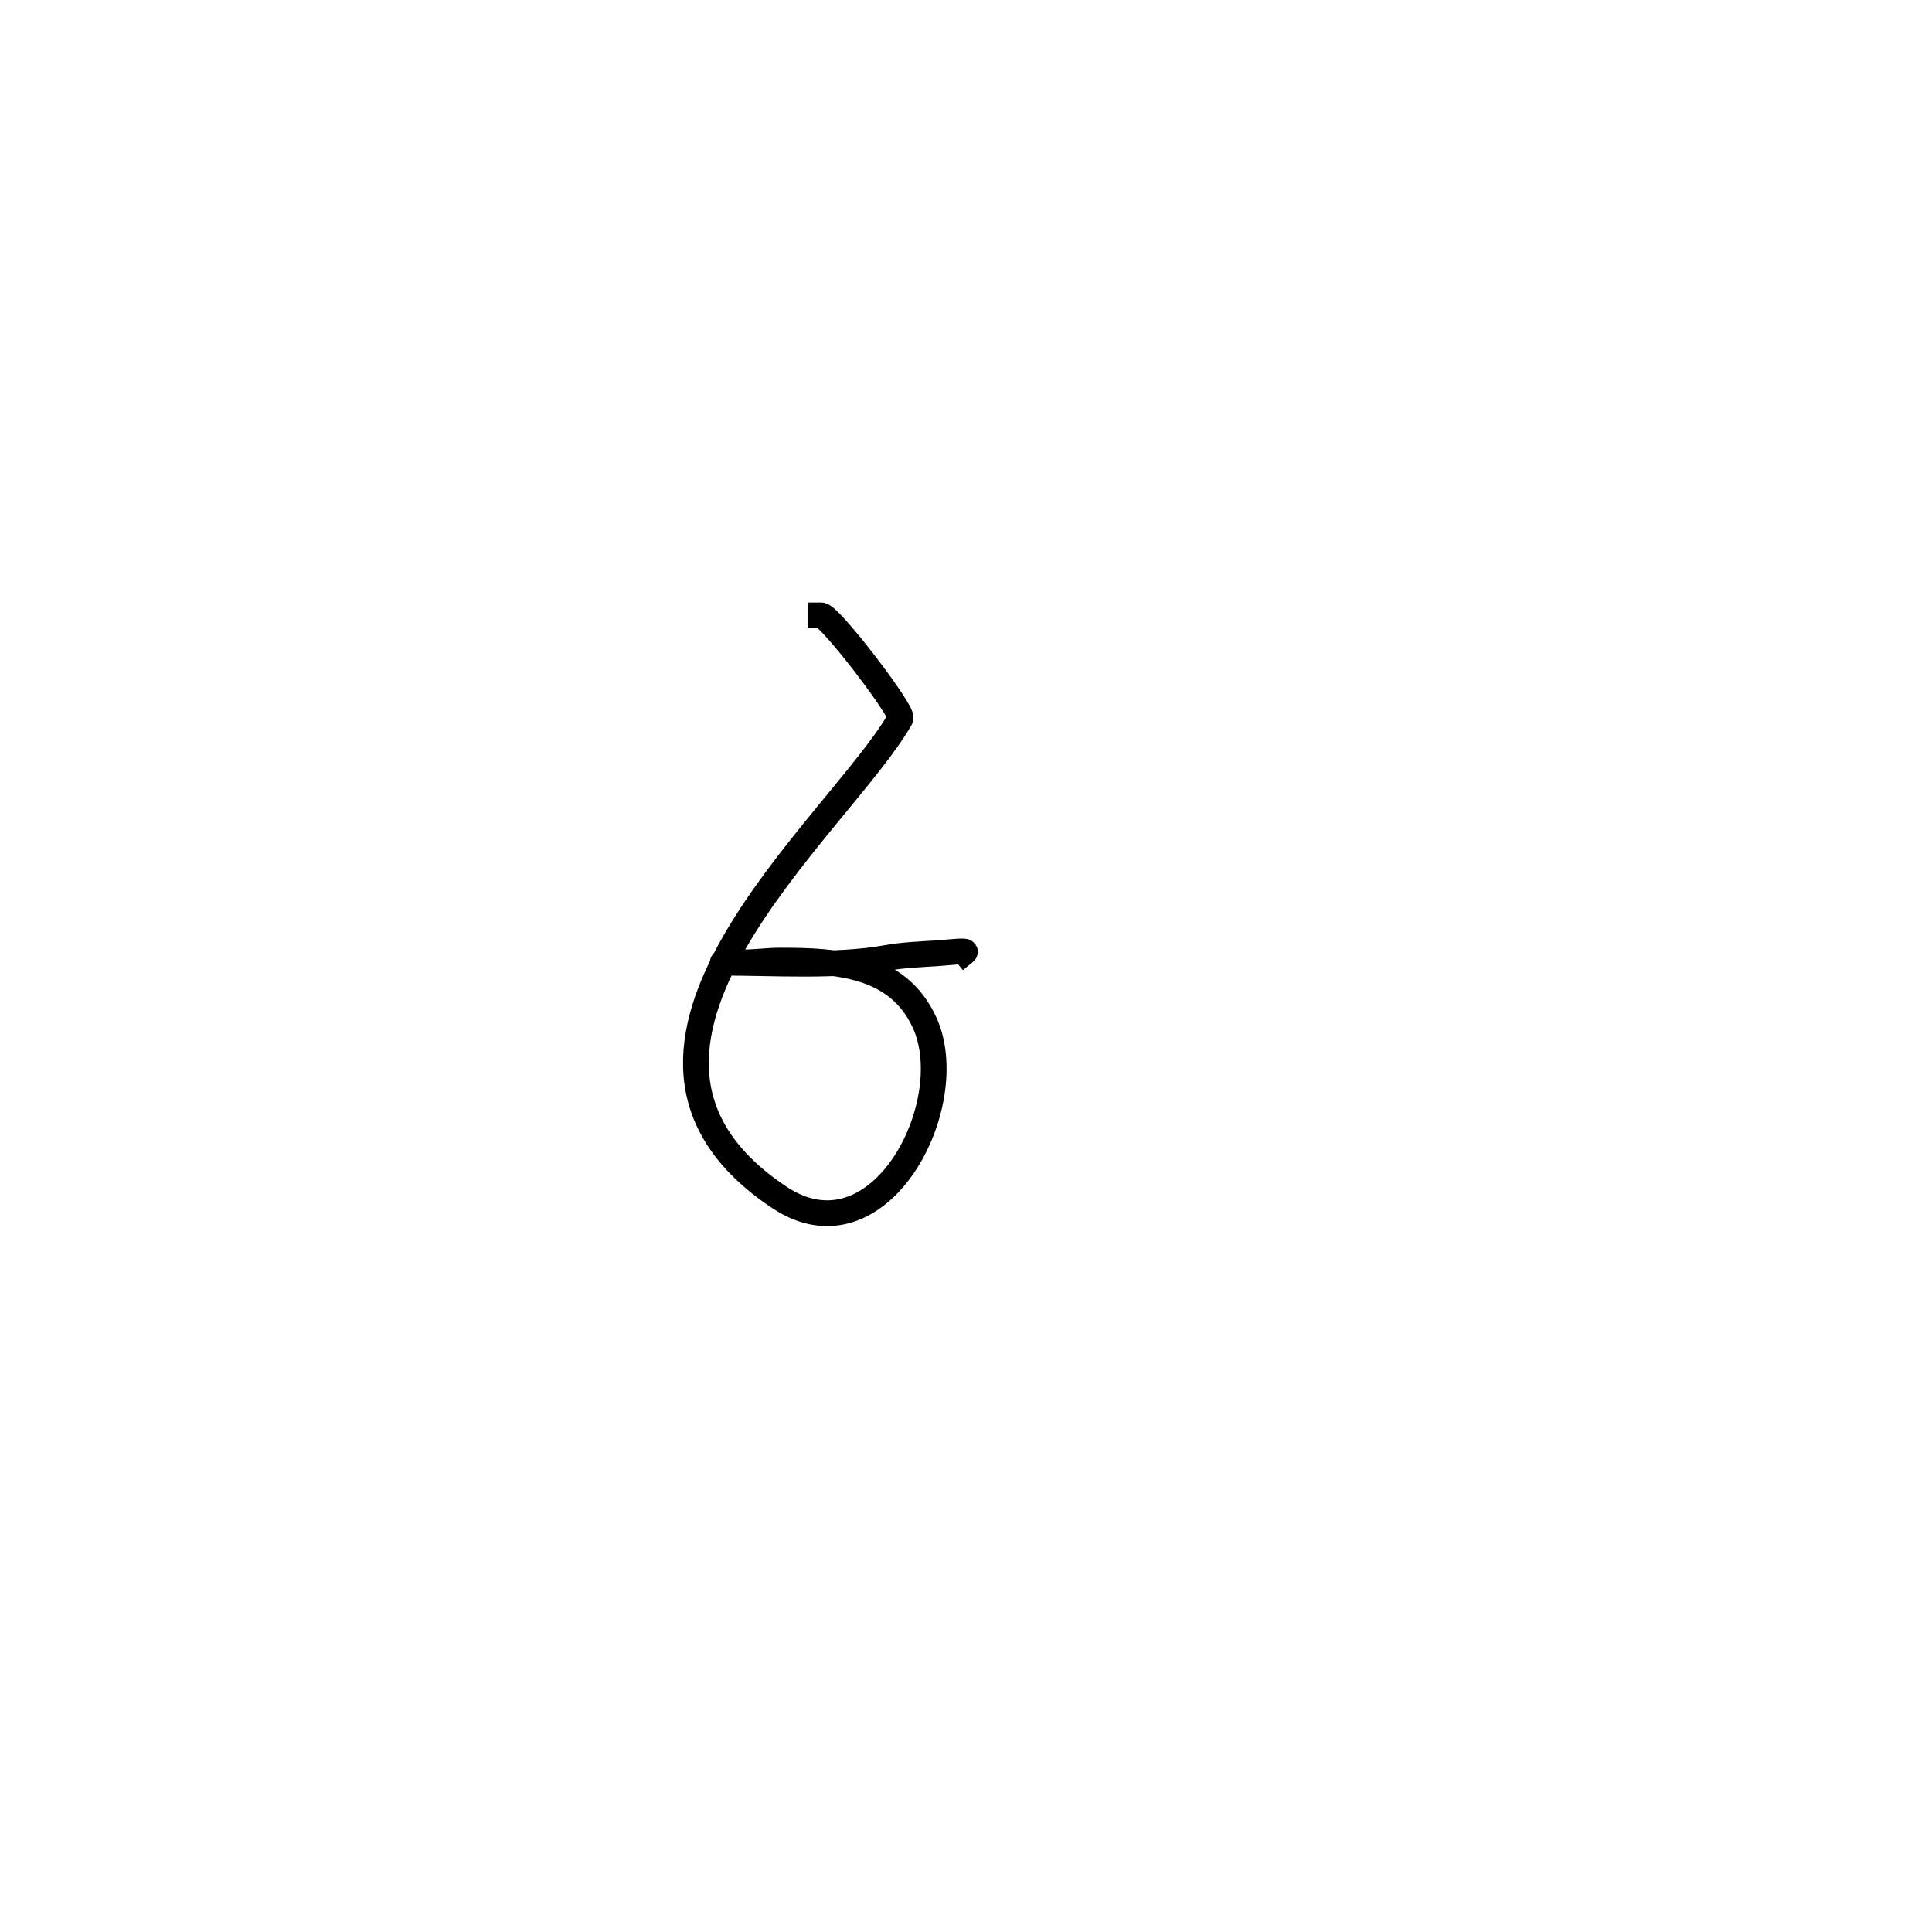
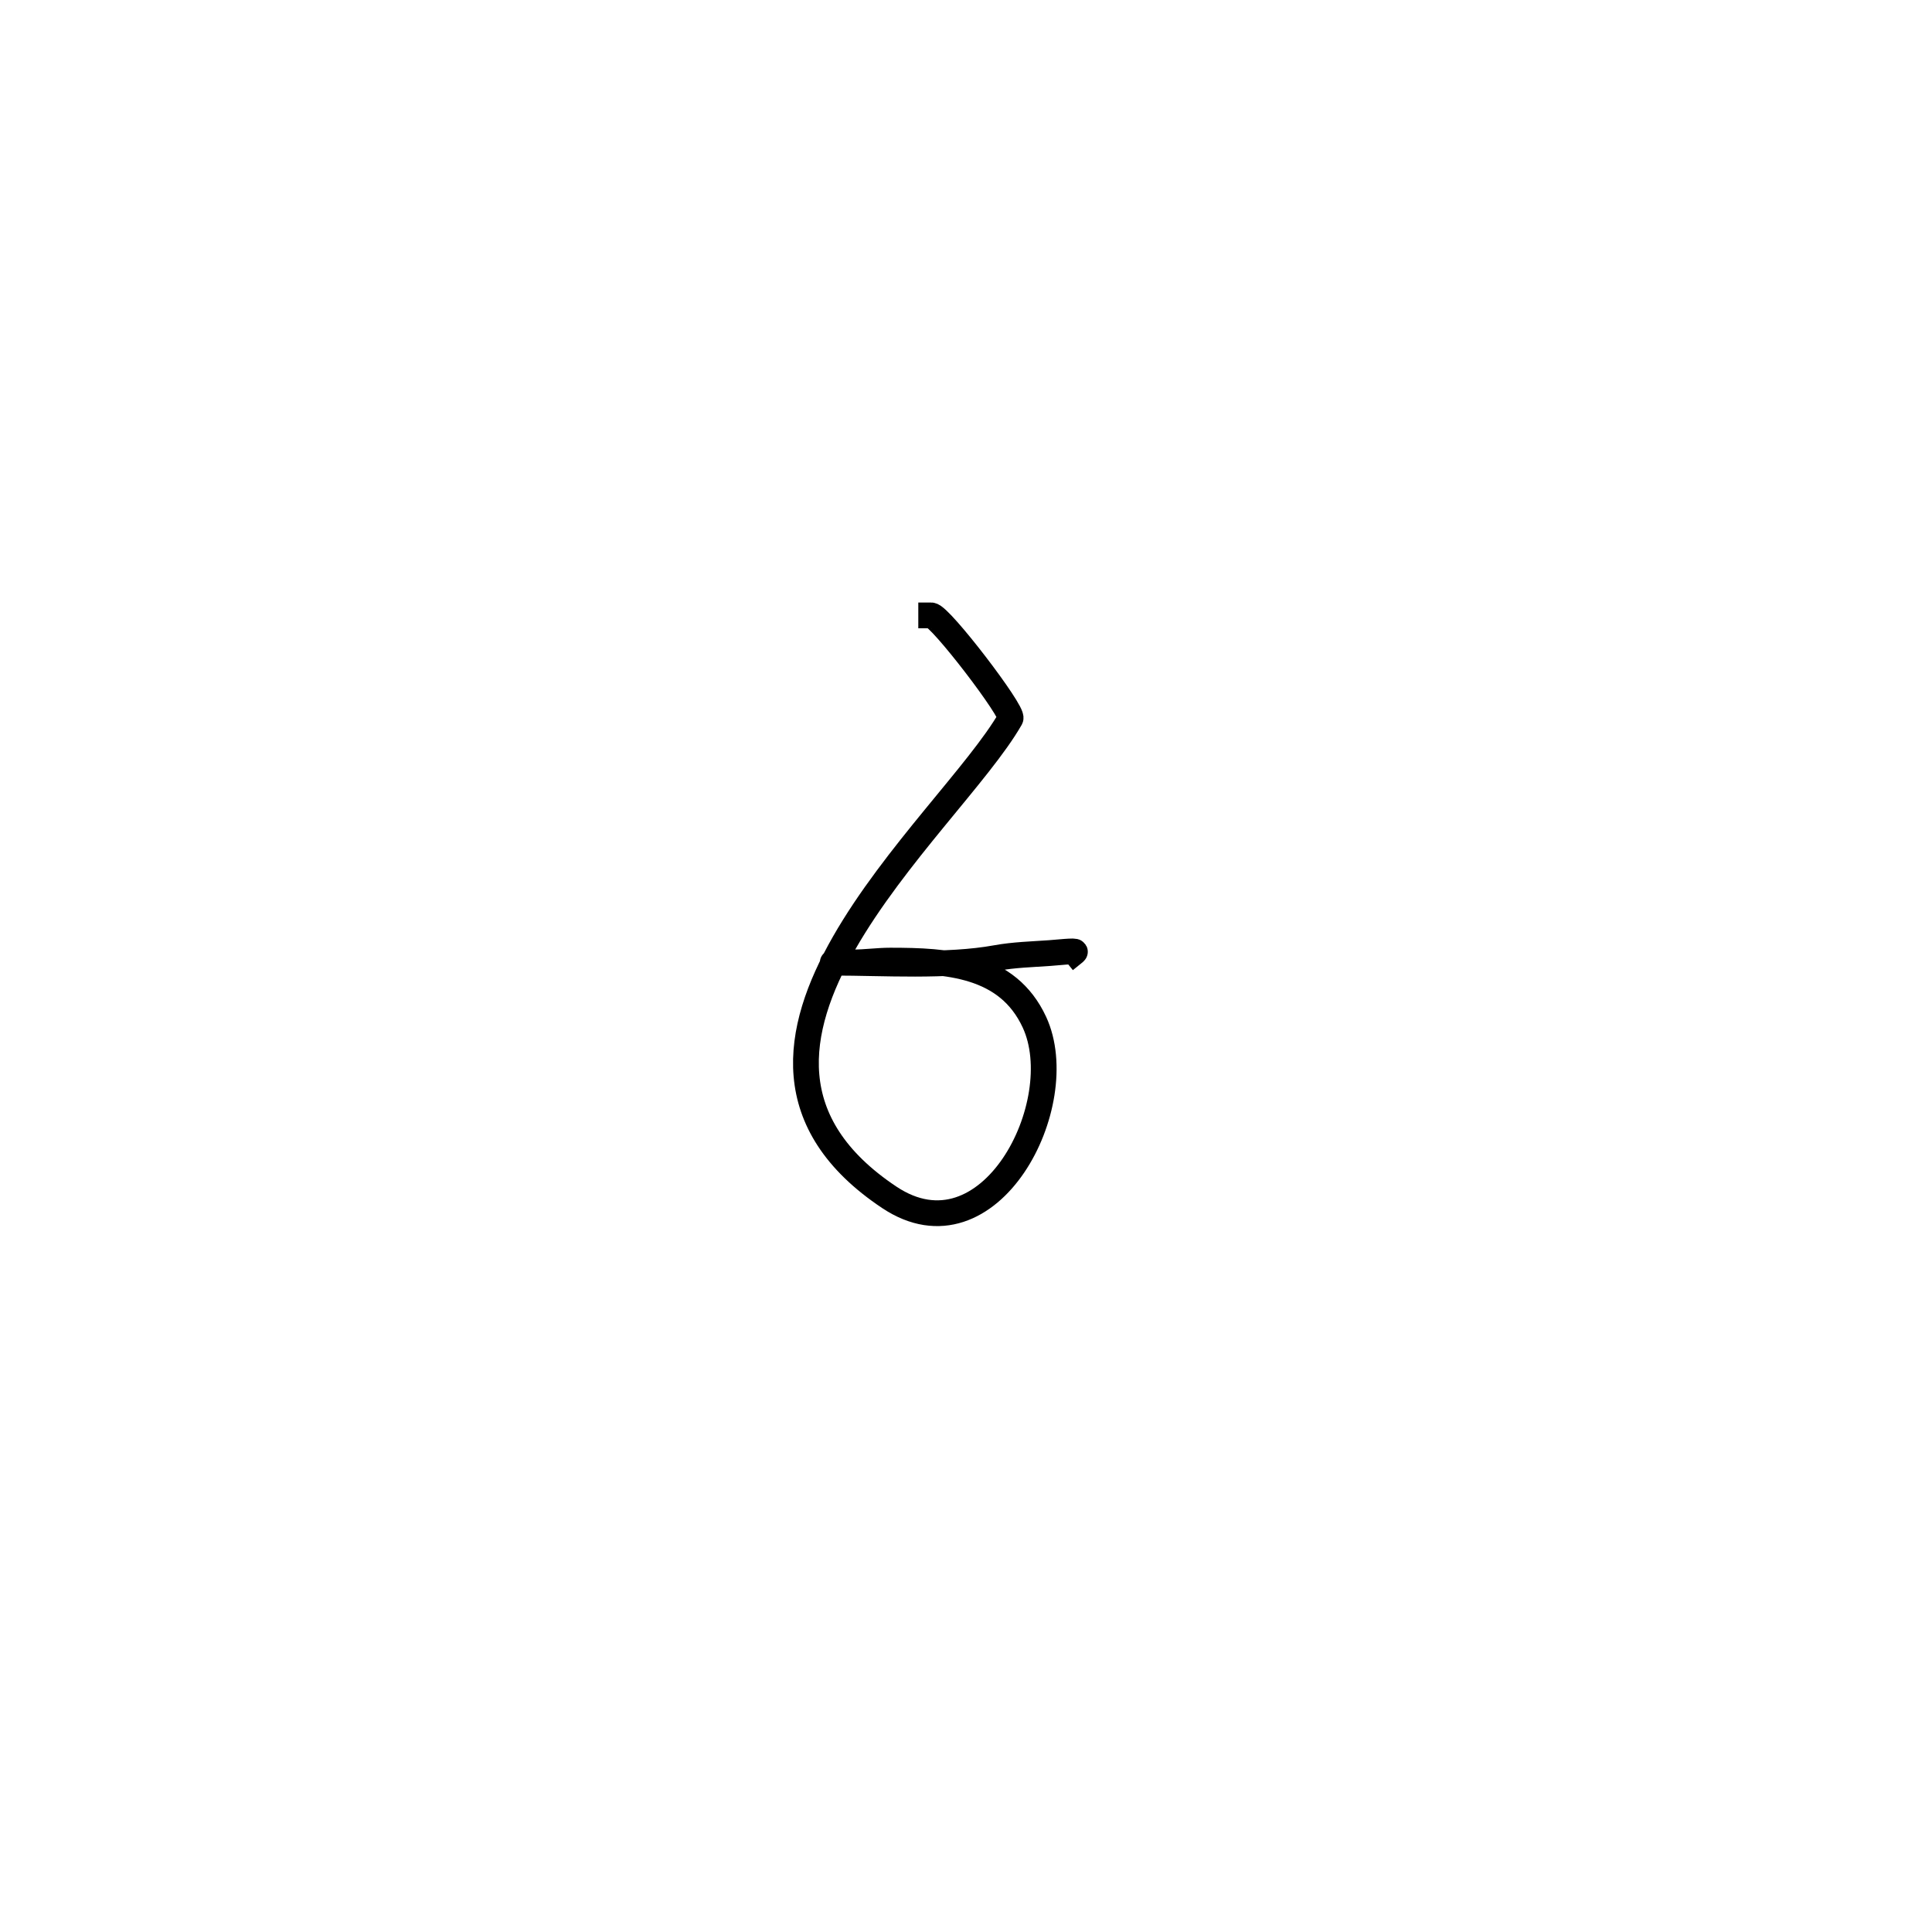
<svg xmlns="http://www.w3.org/2000/svg" width="720pt" height="720pt" viewBox="0 0 720 720">
  <defs />
-   <path id="shape0" transform="translate(259.3451, 229.337)" fill="none" stroke="#000000" stroke-width="9.6" stroke-linecap="square" stroke-linejoin="bevel" d="M46.677 0C49.967 0 77.564 36.085 76.247 38.392C53.35 78.507 -51.194 162.034 31.067 216.875C68.425 241.781 99.164 181.931 85.168 151.63C75.124 129.886 52.521 128.653 31.454 128.653C26.77 128.653 22.25 129.331 17.493 129.331C15.069 129.331 7.798 129.426 10.222 129.426C28.832 129.426 52.557 131.033 70.916 127.681C77.446 126.489 84.257 126.31 90.885 125.84C93.04 125.688 100.958 124.838 100.196 125.454" />
+   <path id="shape0" transform="translate(300.3451, 229.337)" fill="none" stroke="#000000" stroke-width="9.6" stroke-linecap="square" stroke-linejoin="bevel" d="M46.677 0C49.967 0 77.564 36.085 76.247 38.392C53.35 78.507 -51.194 162.034 31.067 216.875C68.425 241.781 99.164 181.931 85.168 151.63C75.124 129.886 52.521 128.653 31.454 128.653C26.77 128.653 22.25 129.331 17.493 129.331C15.069 129.331 7.798 129.426 10.222 129.426C28.832 129.426 52.557 131.033 70.916 127.681C77.446 126.489 84.257 126.31 90.885 125.84C93.04 125.688 100.958 124.838 100.196 125.454" />
</svg>
